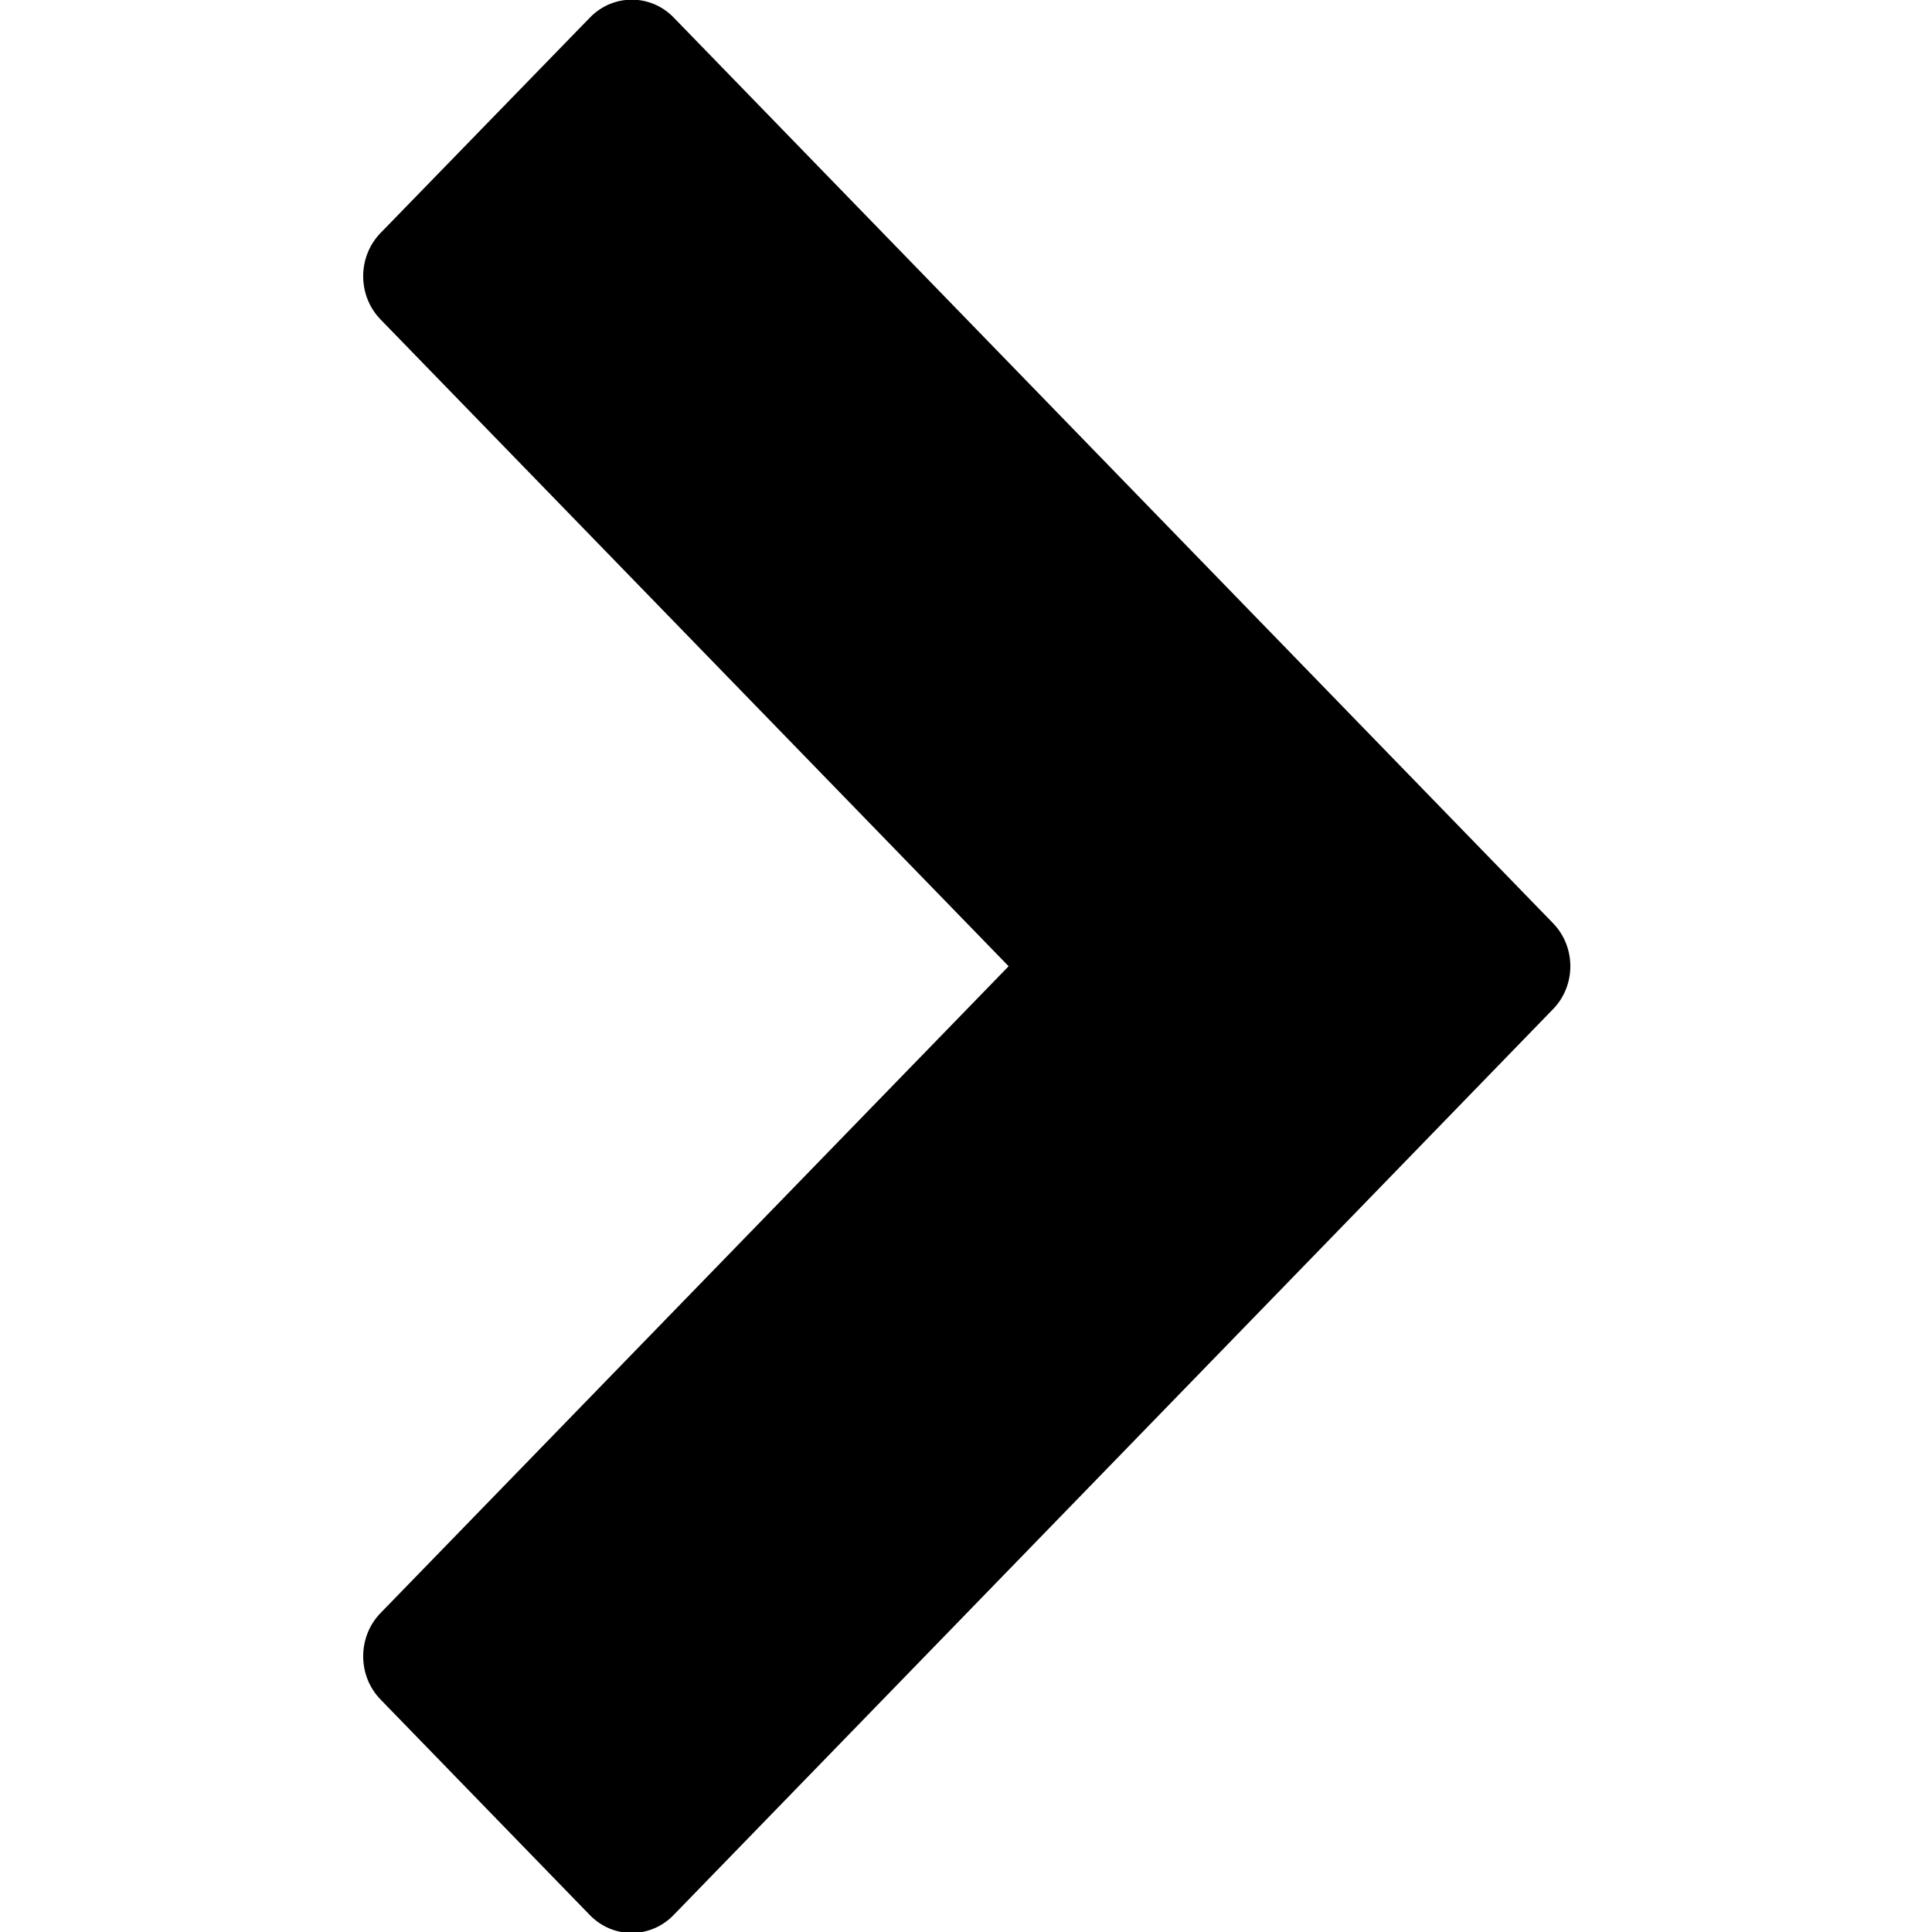
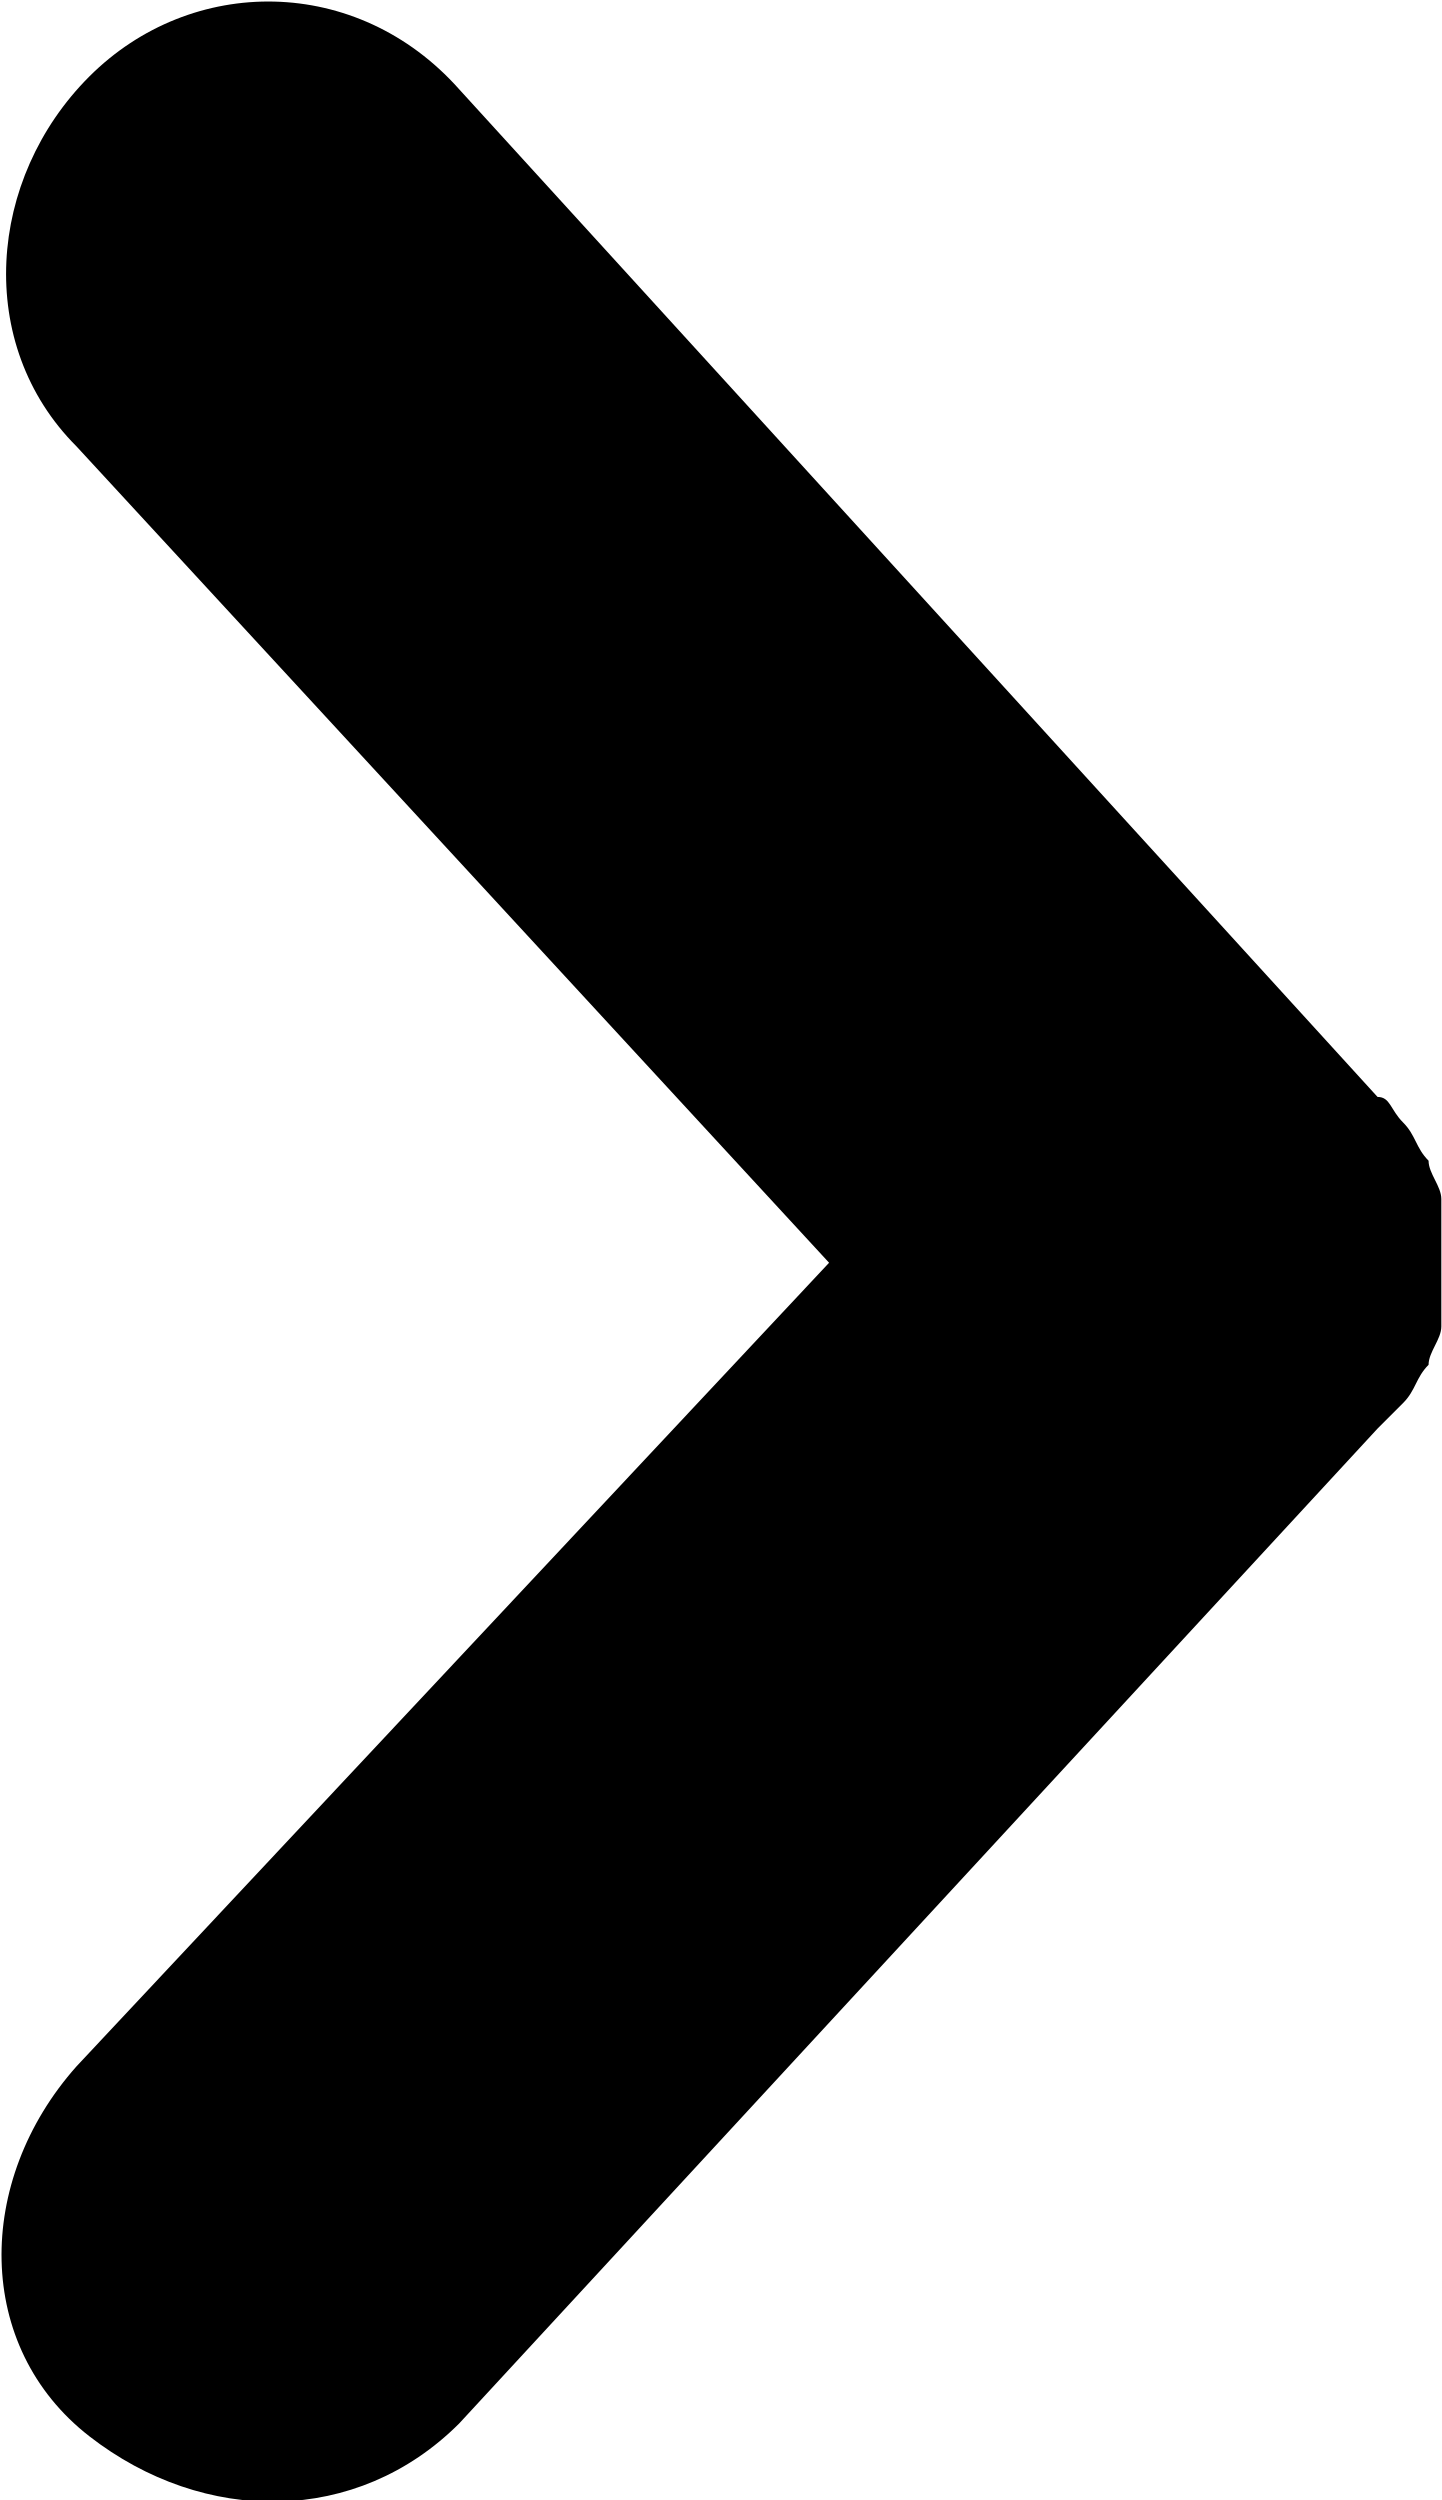
- <svg xmlns="http://www.w3.org/2000/svg" viewBox="0 0 16 16" width="16" height="16">
-   <path d="M12.861,7.645l-7.282-7.5c-0.191-0.197-0.502-0.197-0.693,0L3.151,1.93 c-0.191,0.197-0.191,0.518,0,0.715l5.202,5.357l-5.202,5.357c-0.191,0.197-0.191,0.518,0,0.715l1.734,1.786 c0.191,0.197,0.502,0.197,0.693,0l5.548-5.714c0-0.001,0.001-0.001,0.001-0.001l1.733-1.786 C13.053,8.163,13.053,7.842,12.861,7.645z" />
+ <svg className="icon icon-arrow" viewBox="0 0 11.3 19.6" width="11.3" height="19.6">
+   <path d="M0.7,0.6c-0.8,0.8-0.9,2.1-0.1,2.9l5.9,6.4l-5.9,6.3c-0.8,0.9-0.8,2.2,0.1,2.9 c0.9,0.7,2.1,0.7,2.9-0.1l7.2-7.8c0.1-0.1,0.1-0.1,0.2-0.2l0,0c0.1-0.1,0.1-0.2,0.2-0.3l0,0c0-0.1,0.1-0.2,0.1-0.3v-0.1 c0-0.1,0-0.2,0-0.2c0-0.1,0-0.1,0-0.2c0-0.1,0-0.1,0-0.2c0-0.1,0-0.2,0-0.2V9.4c0-0.1-0.1-0.2-0.1-0.3l0,0C11.1,9,11.1,8.9,11,8.8 l0,0c-0.1-0.1-0.1-0.2-0.2-0.2L3.6,0.7C2.8-0.2,1.5-0.2,0.7,0.6z" />
</svg>
